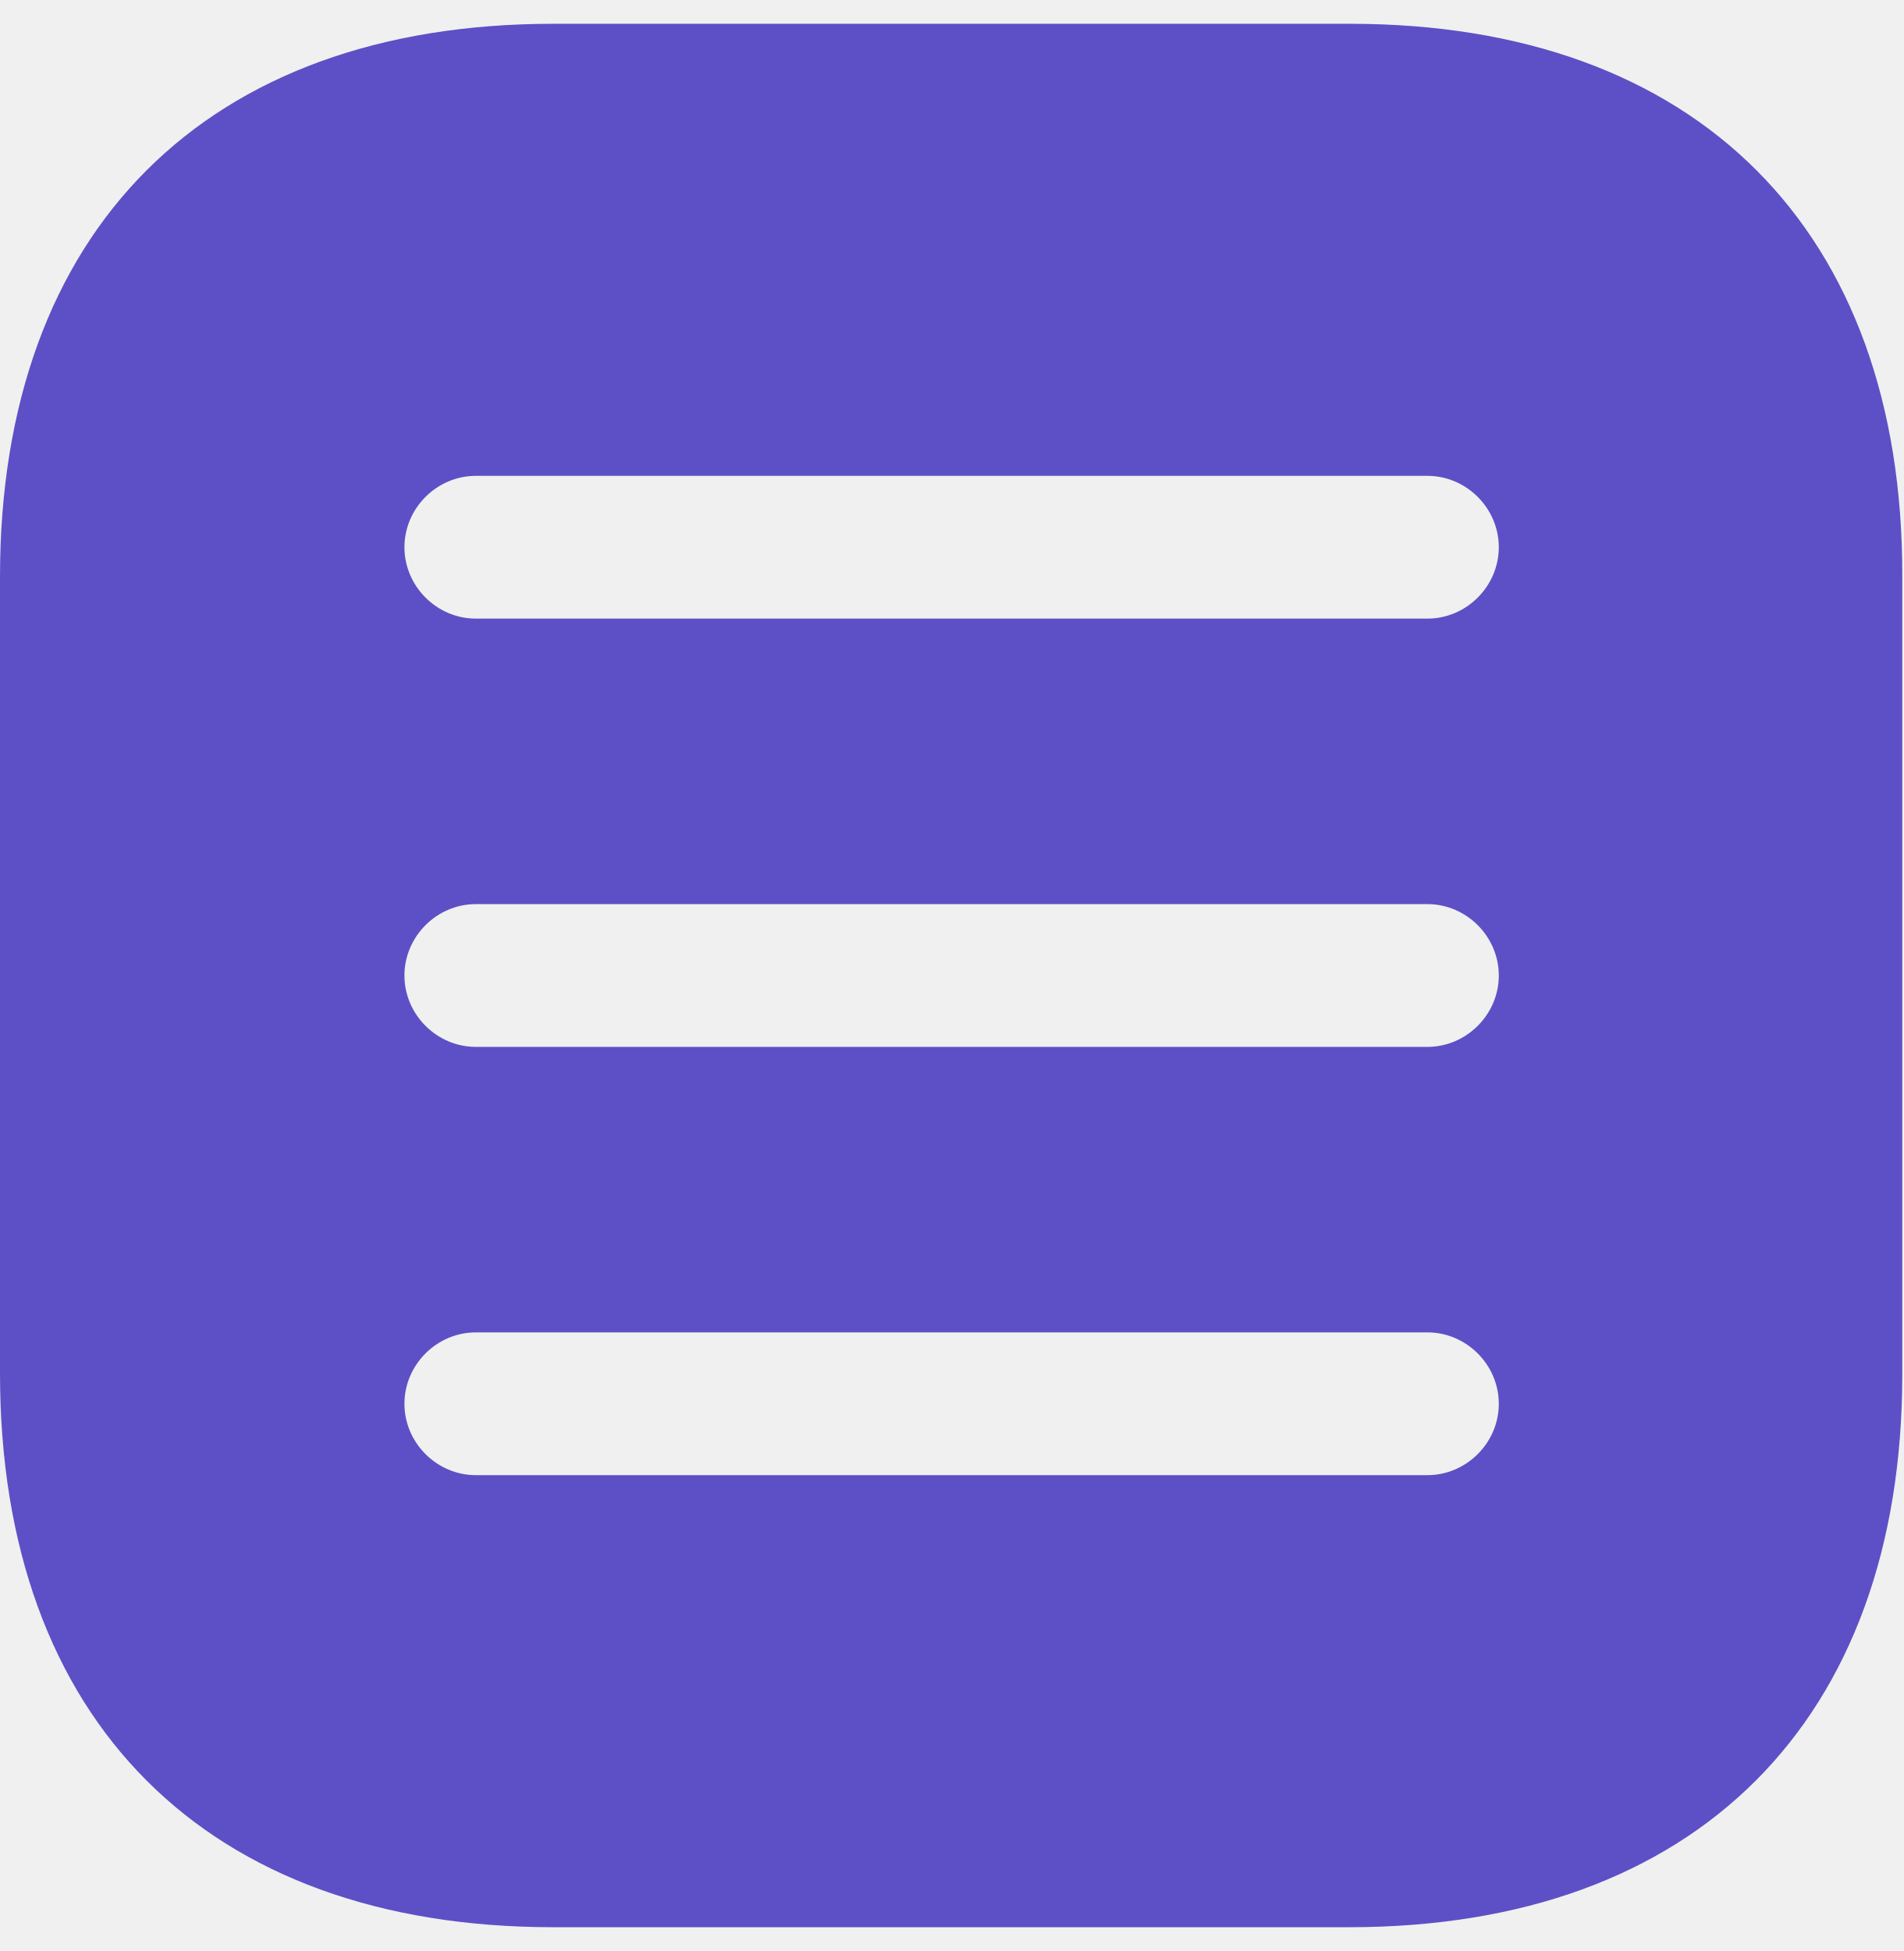
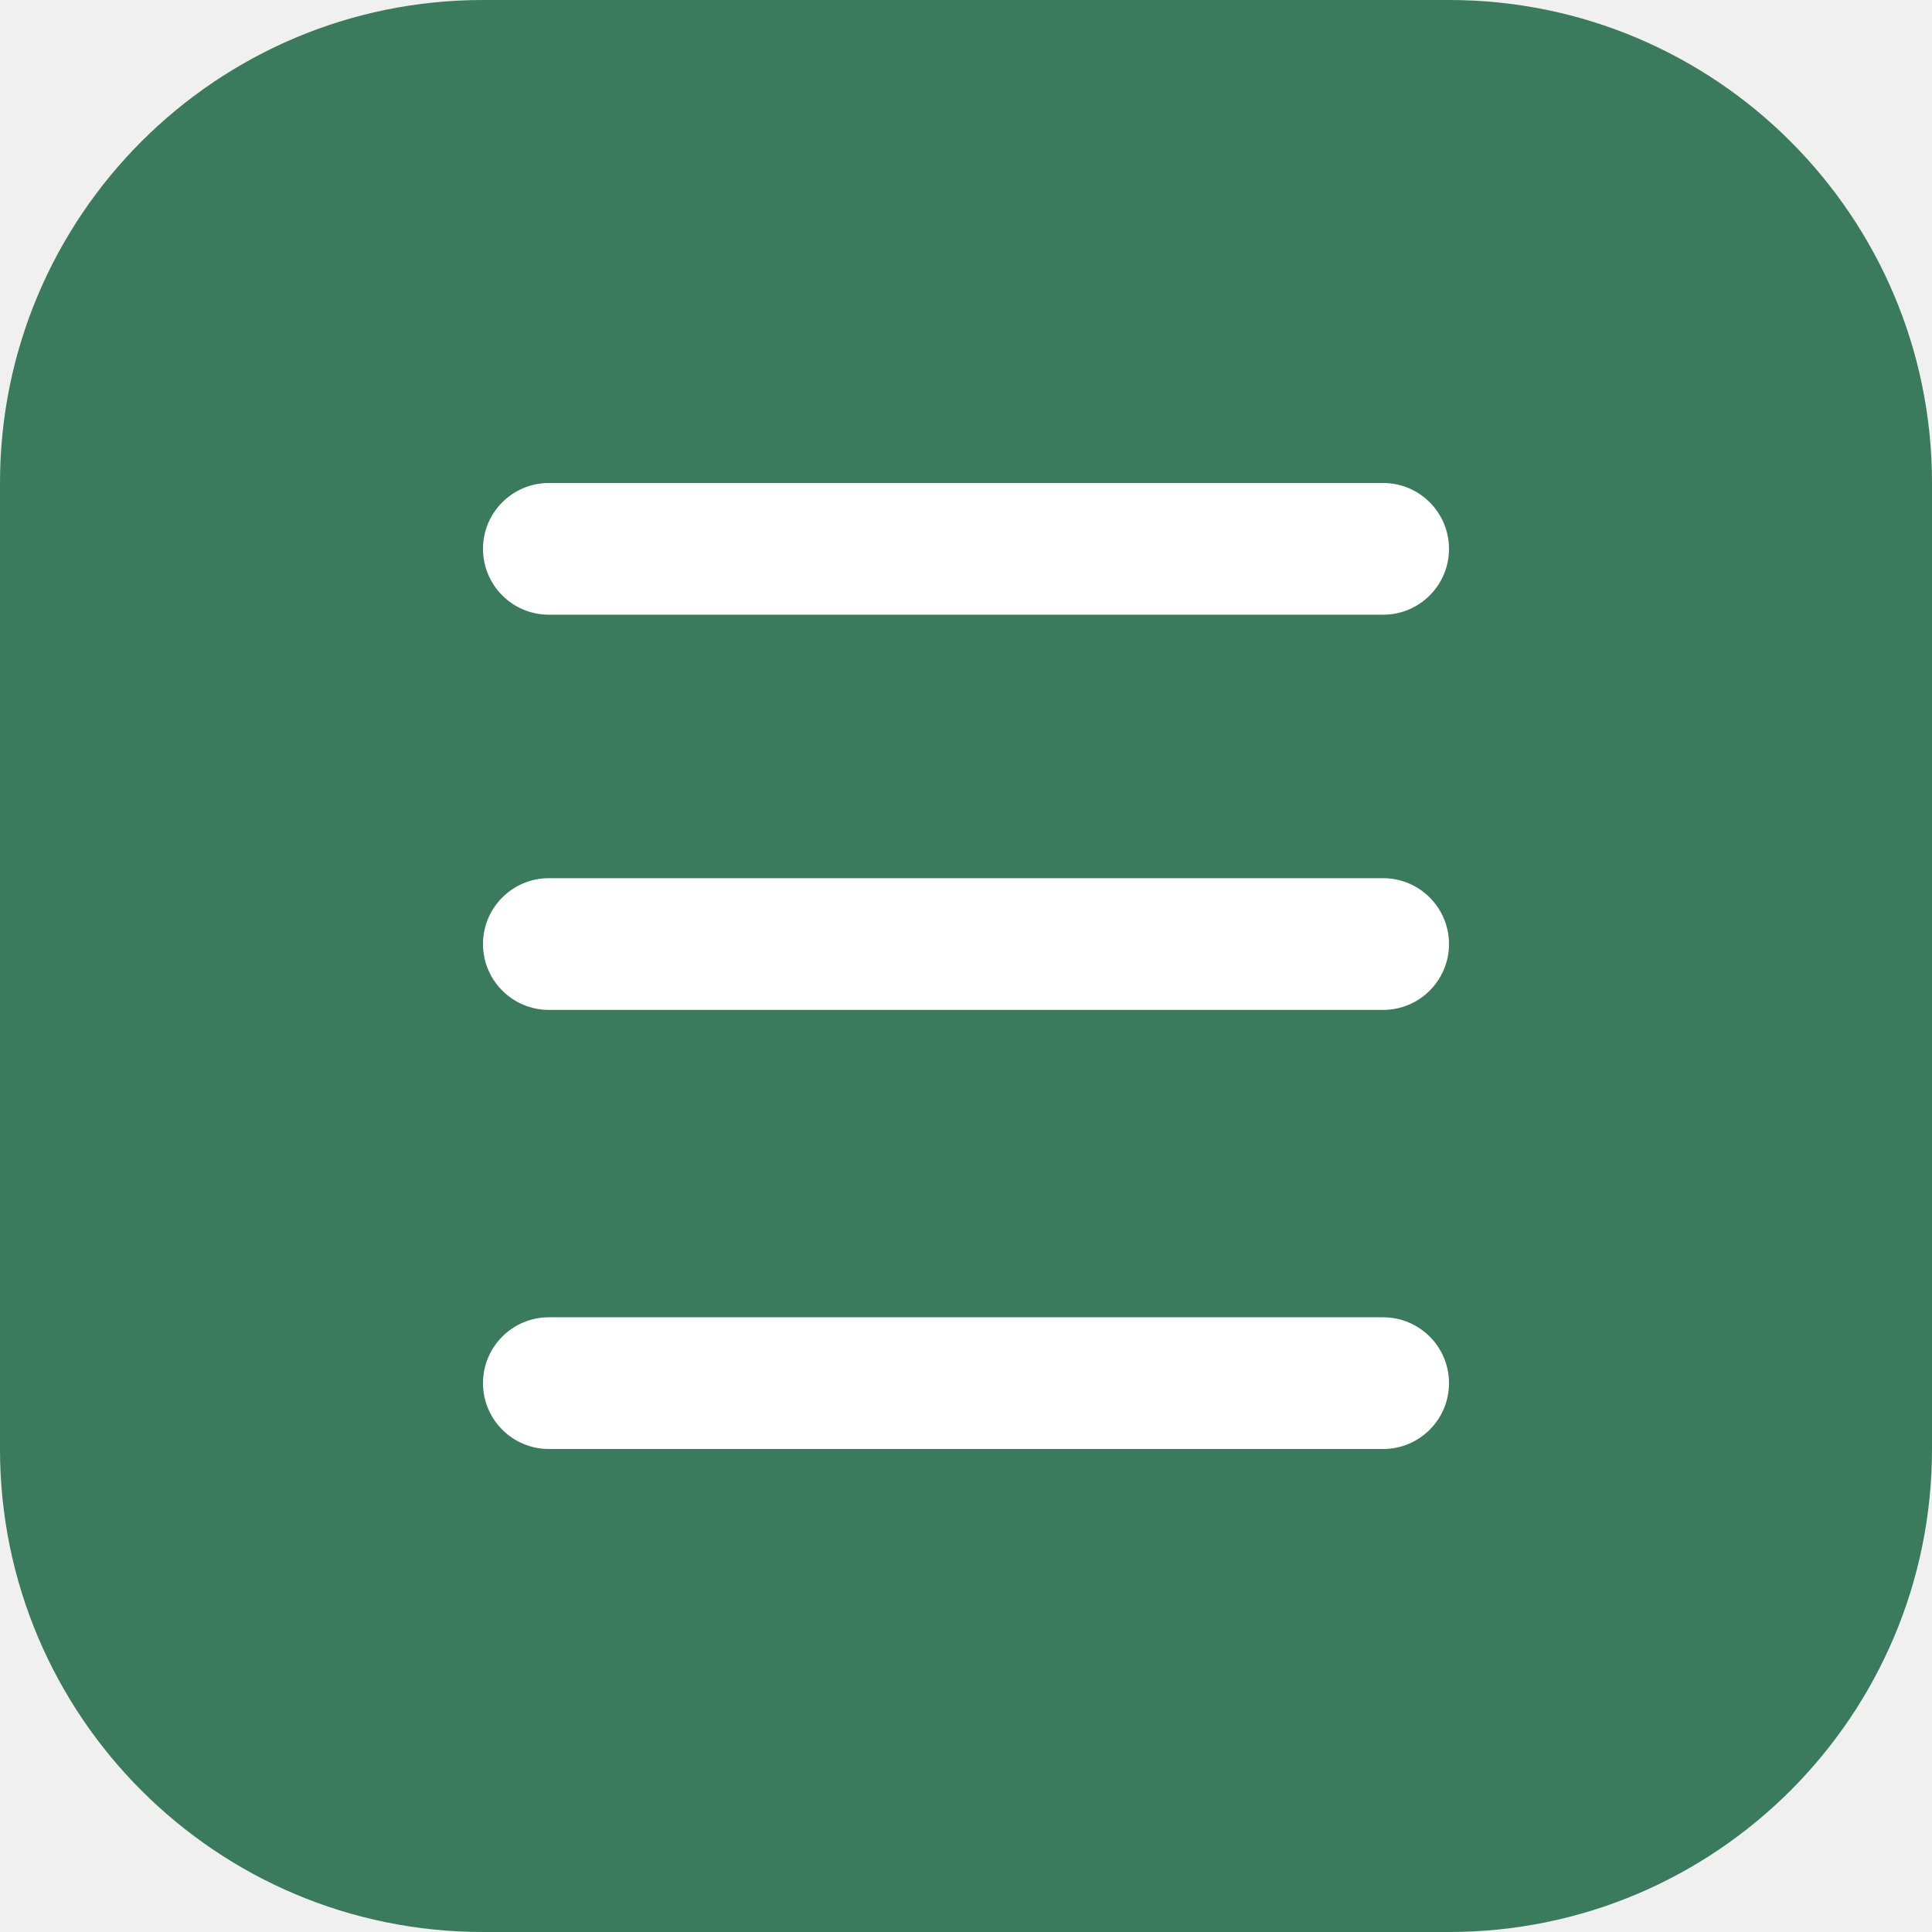
- <svg xmlns="http://www.w3.org/2000/svg" width="40" height="41" viewBox="0 0 40 41" fill="none">
-   <path d="M28.38 0.5H11.62C4.34 0.5 0 4.84 0 12.12V28.86C0 36.16 4.34 40.5 11.62 40.5H28.36C35.64 40.5 39.98 36.16 39.98 28.88V12.12C40 4.84 35.66 0.5 28.38 0.5ZM30 31H10C9.18 31 8.5 30.32 8.5 29.5C8.5 28.68 9.18 28 10 28H30C30.82 28 31.5 28.68 31.5 29.5C31.5 30.32 30.82 31 30 31ZM30 22H10C9.18 22 8.5 21.32 8.5 20.5C8.5 19.68 9.18 19 10 19H30C30.82 19 31.5 19.68 31.5 20.5C31.5 21.32 30.82 22 30 22ZM30 13H10C9.18 13 8.5 12.32 8.5 11.5C8.5 10.68 9.18 10 10 10H30C30.82 10 31.5 10.68 31.5 11.5C31.5 12.32 30.82 13 30 13Z" fill="#5D50C6" />
+ <svg xmlns="http://www.w3.org/2000/svg" width="40" height="40" viewBox="0 0 40 40" fill="none">
+   <rect width="40" height="40" rx="10" fill="#397B5C" />
+   <rect x="10" y="10" width="20" height="2.727" rx="1.364" fill="white" />
+   <rect x="10" y="18.182" width="20" height="2.727" rx="1.364" fill="white" />
+   <rect x="10" y="27.273" width="20" height="2.727" rx="1.364" fill="white" />
</svg>
